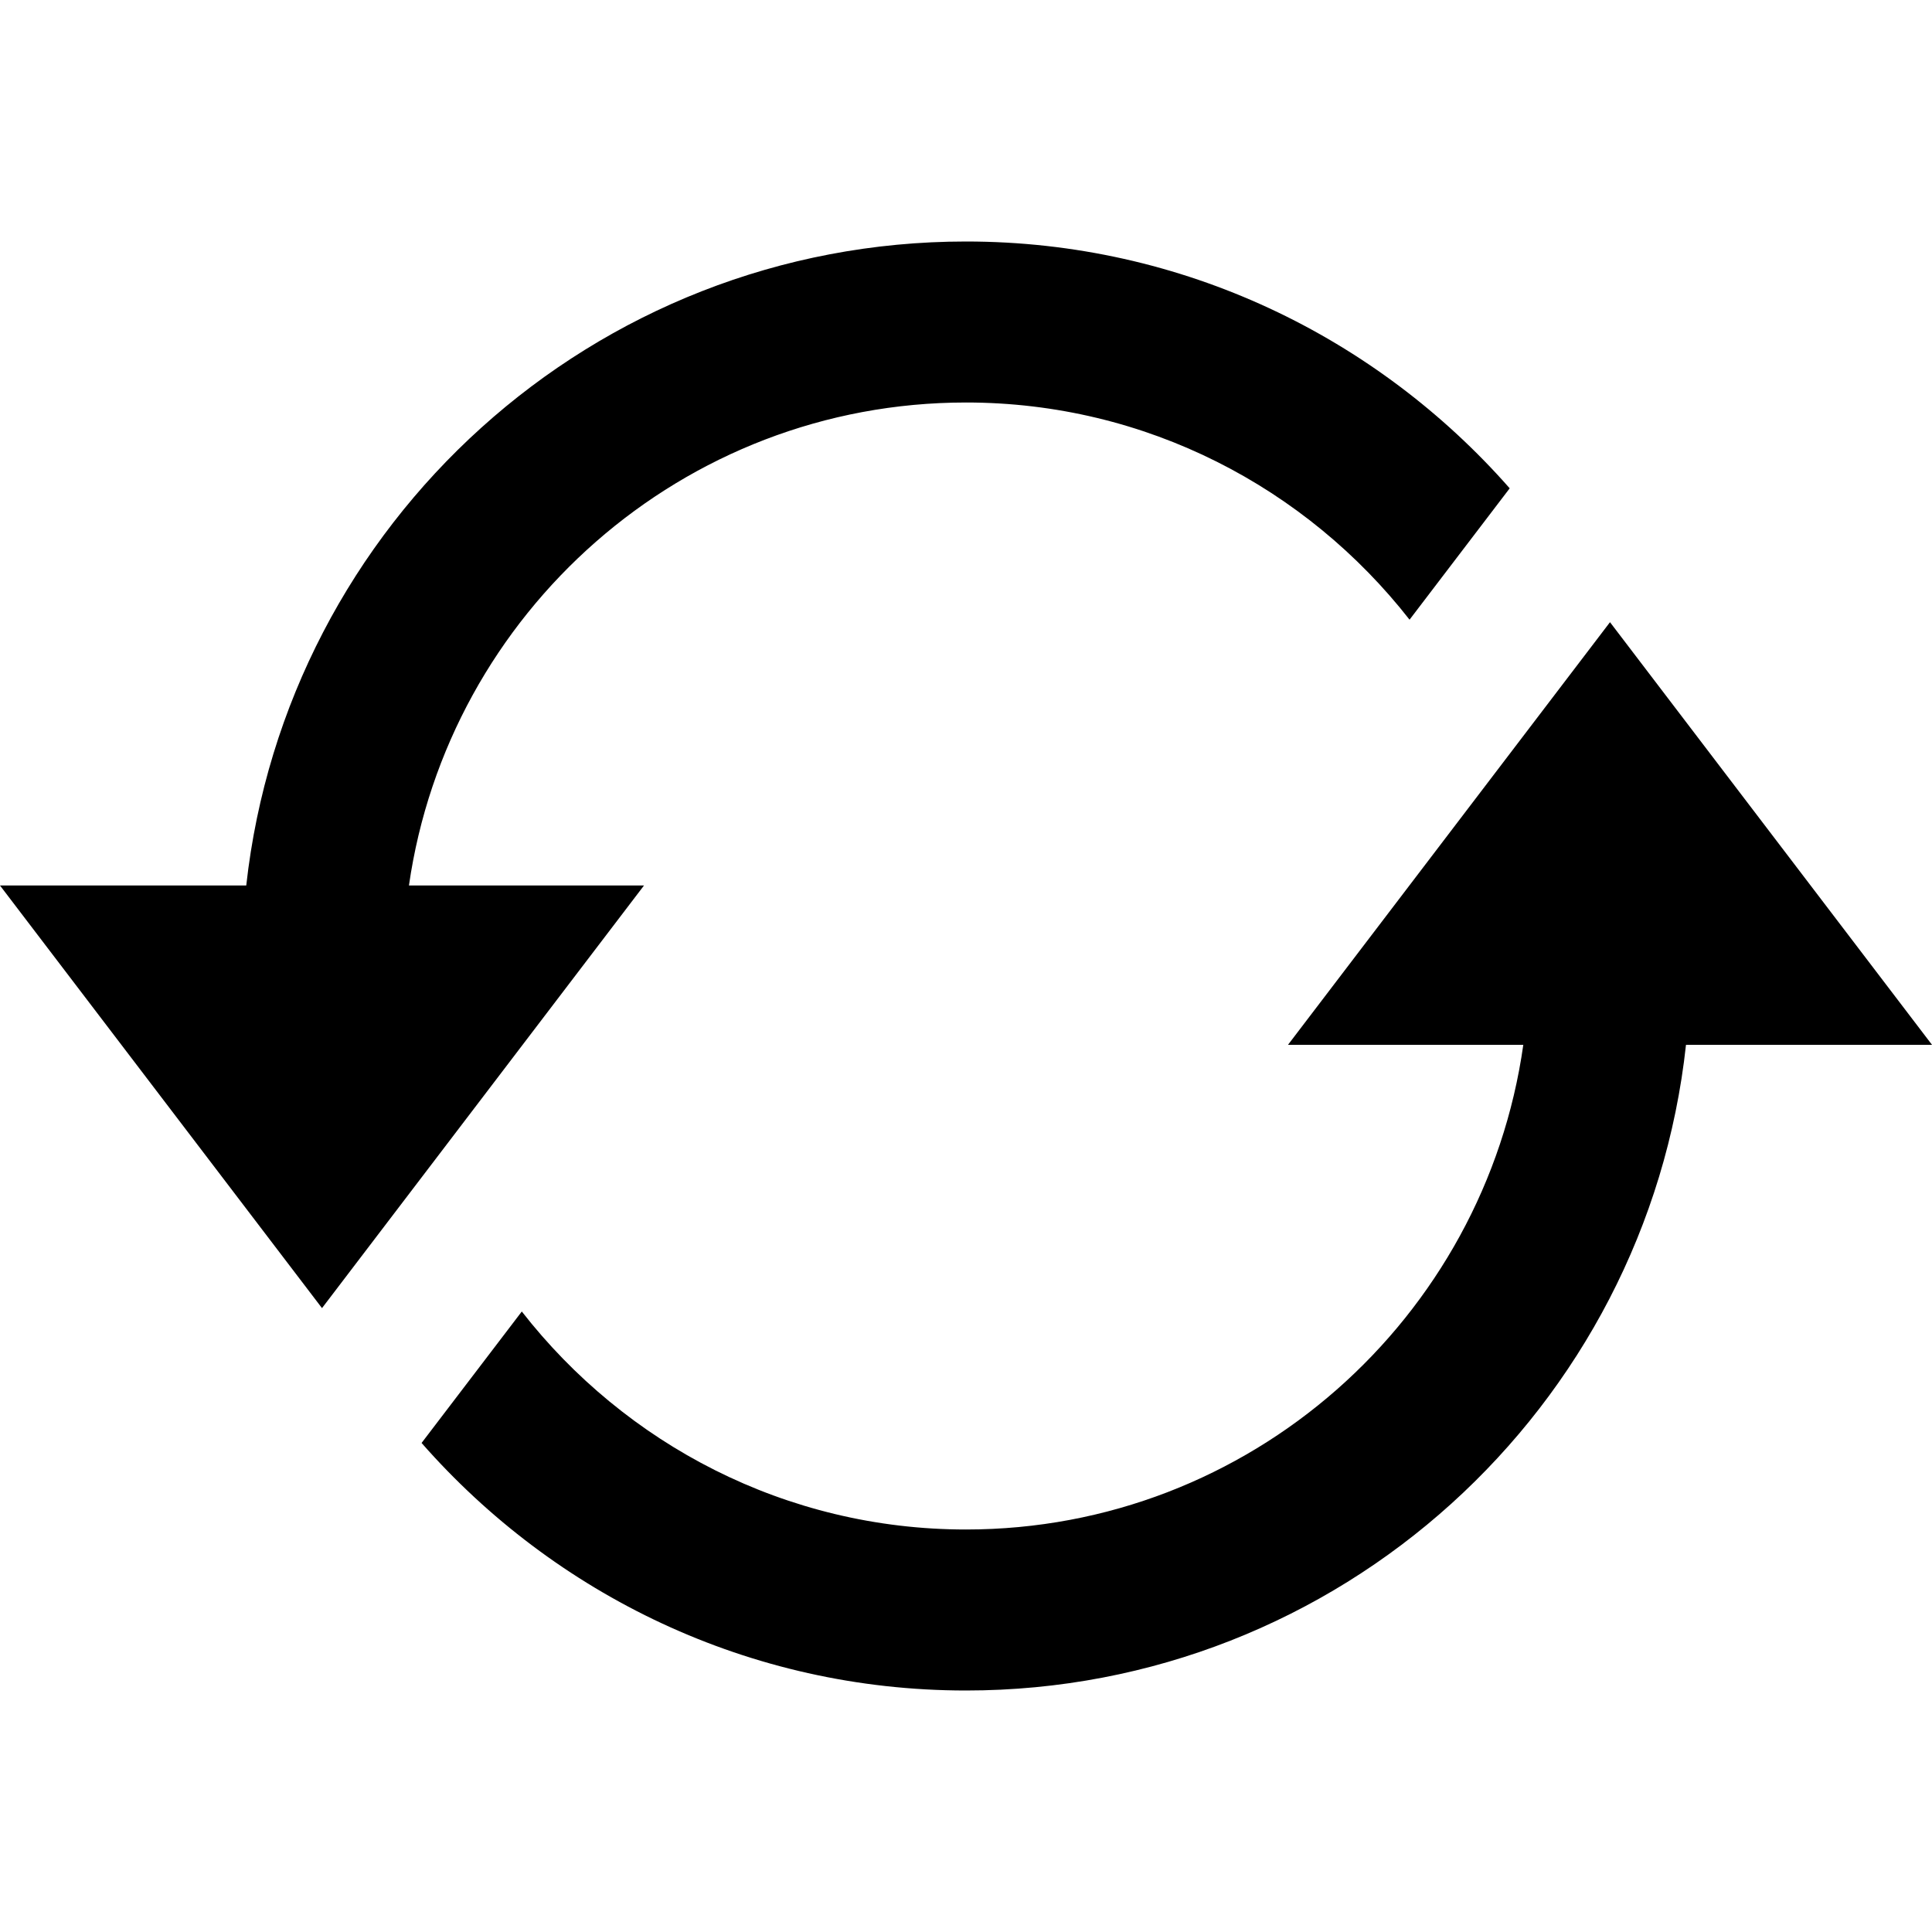
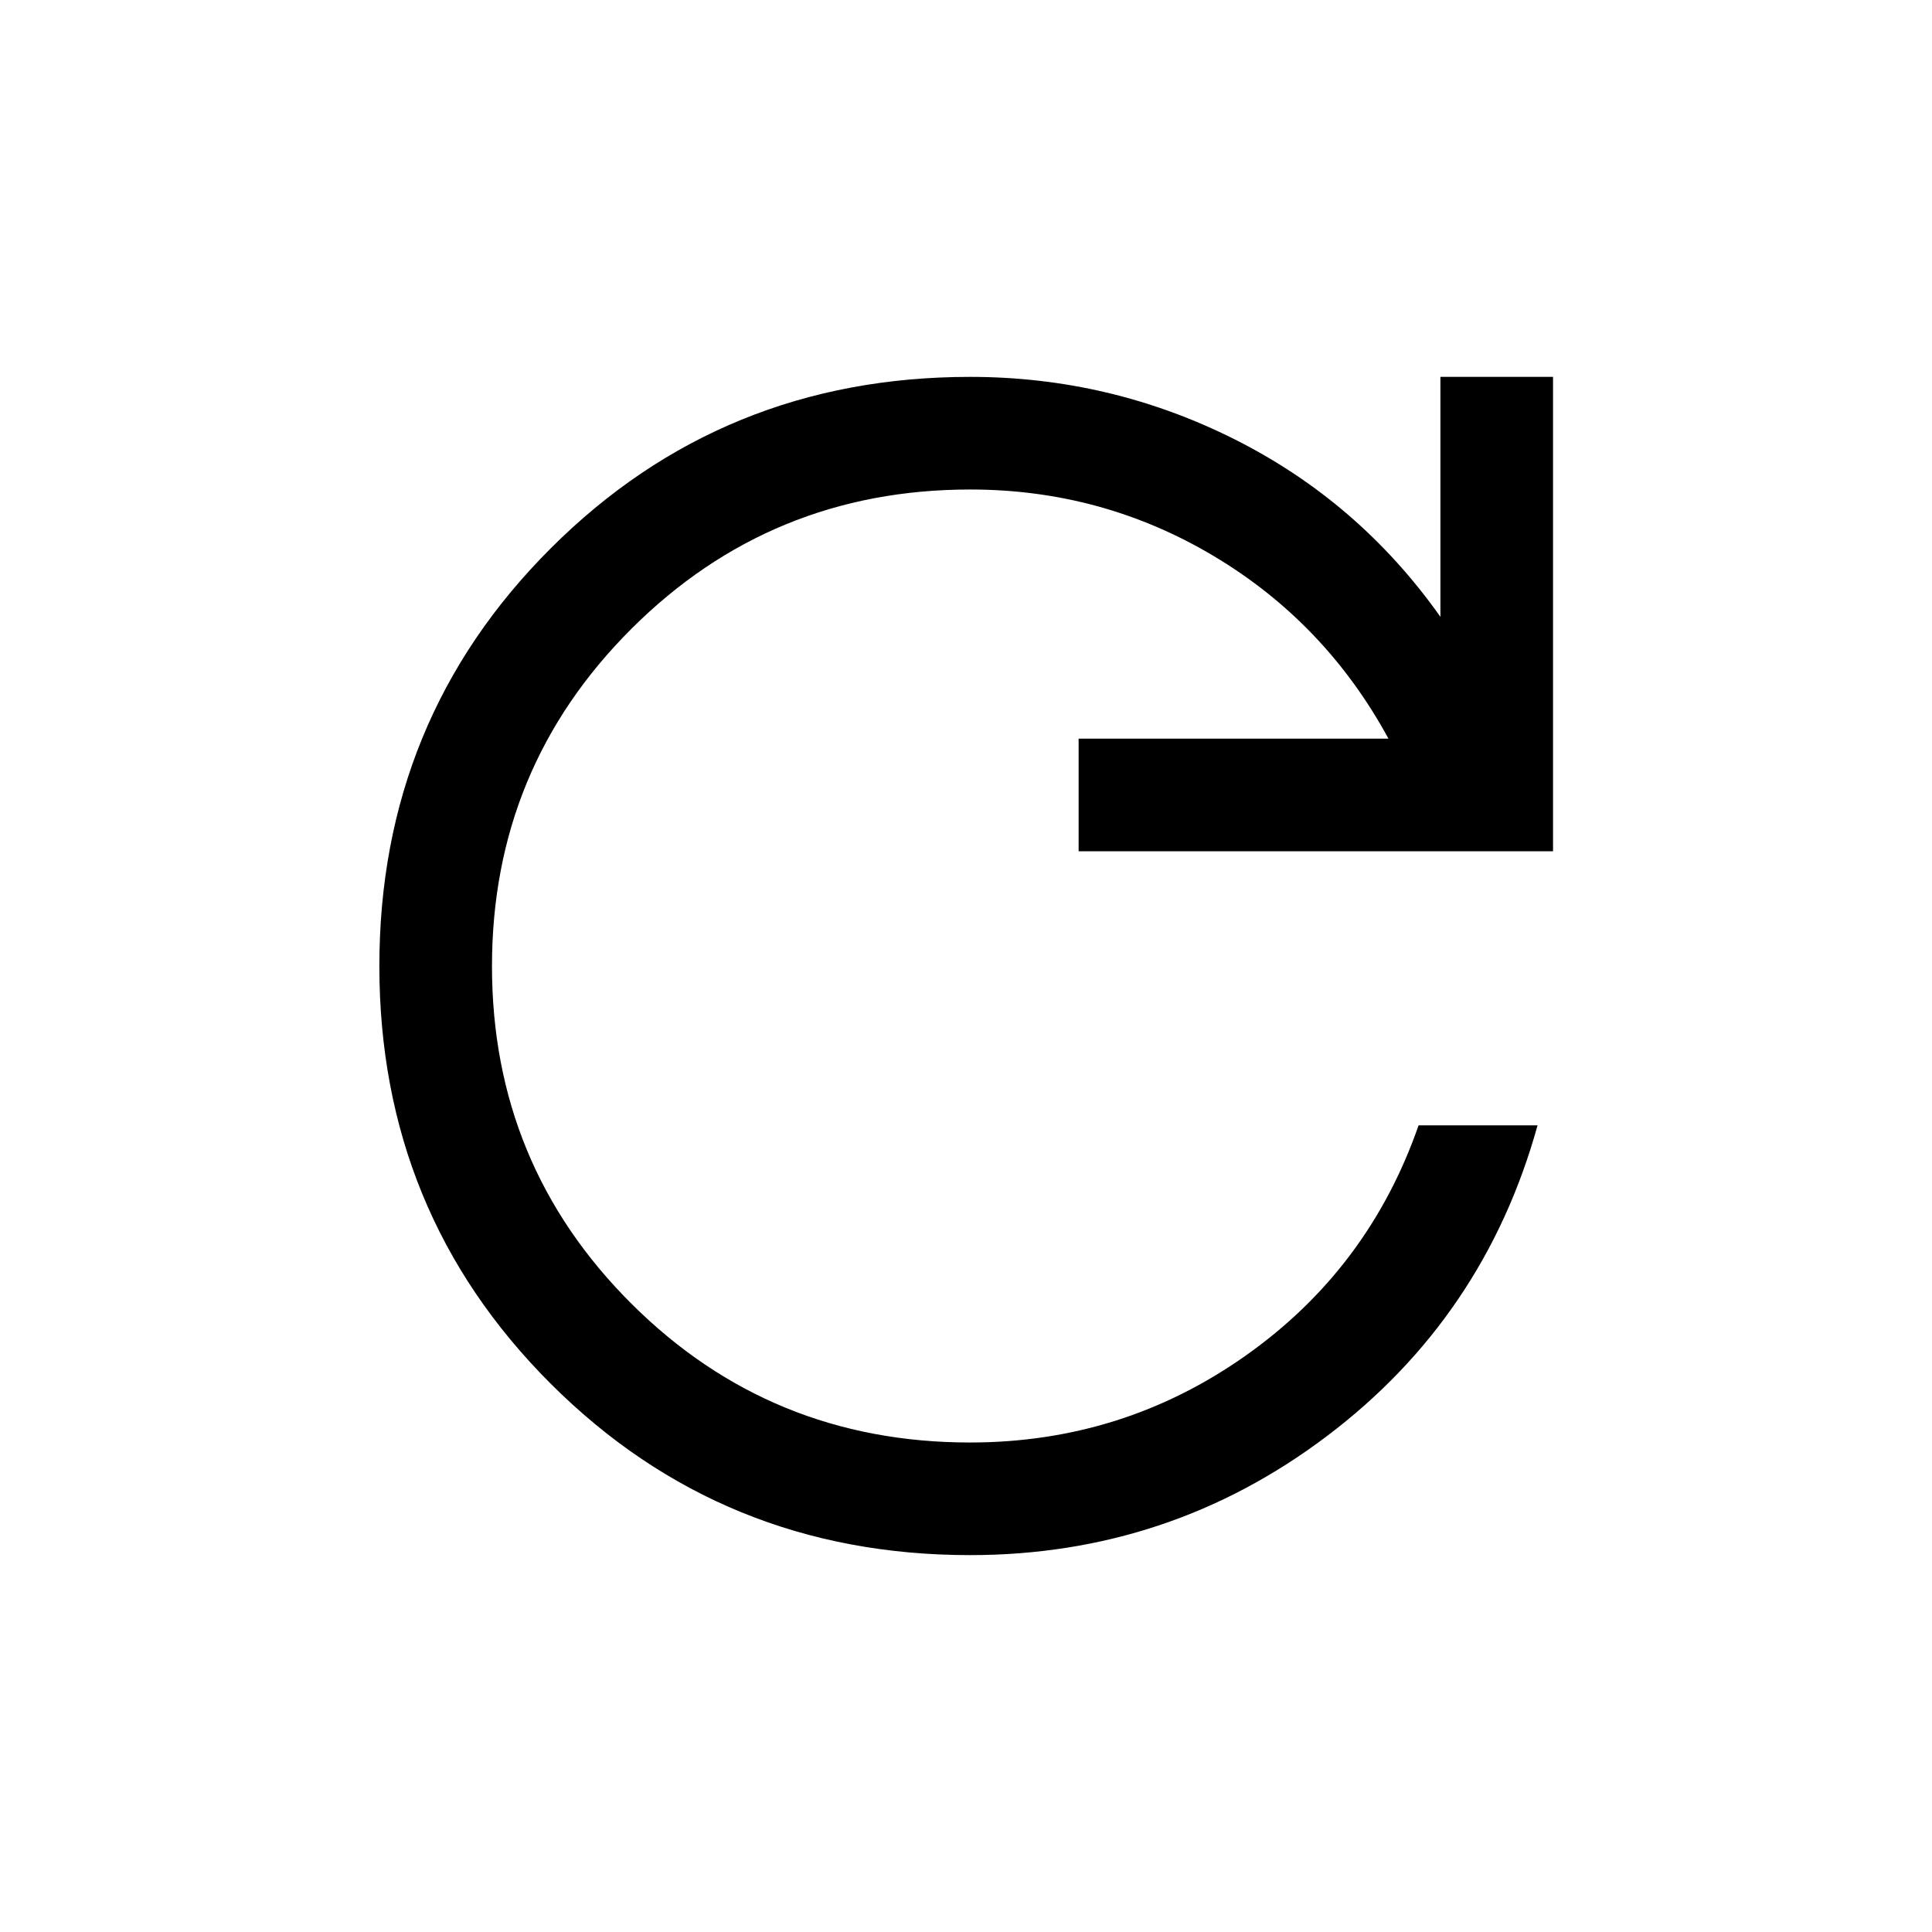
- <svg xmlns="http://www.w3.org/2000/svg" width="24" height="24" viewBox="0 0 24 24">
-   <path d="M20.944 12.979c-.489 4.509-4.306 8.021-8.944 8.021-2.698 0-5.112-1.194-6.763-3.075l1.245-1.633c1.283 1.645 3.276 2.708 5.518 2.708 3.526 0 6.444-2.624 6.923-6.021h-2.923l4-5.25 4 5.25h-3.056zm-15.864-1.979c.487-3.387 3.4-6 6.92-6 2.237 0 4.228 1.059 5.51 2.698l1.244-1.632c-1.65-1.876-4.061-3.066-6.754-3.066-4.632 0-8.443 3.501-8.941 8h-3.059l4 5.25 4-5.25h-2.92z" />
+ <svg xmlns="http://www.w3.org/2000/svg" height="24" viewBox="0 -960 960 960" width="24">
+   <path d="M482.013-187.271q-123.018 0-208.265-85.065-85.247-85.066-85.247-207.634 0-122.568 85.247-207.664 85.247-85.095 208.291-85.095 69.654 0 131.461 31.038 61.808 31.039 102.231 88.193v-119.231h55.96v235.728H535.963v-55.96h153.96q-31.34-57.649-86.798-90.729-55.459-33.079-121.047-33.079-98.924 0-168.27 69.156t-69.346 167.731q0 98.574 69.221 167.613 69.221 69.038 168.29 69.038 75.906 0 137.024-43.192 61.119-43.192 85.883-114.385h59.119q-26.423 95.307-104.688 154.422-78.266 59.115-177.298 59.115Z" />
</svg>
